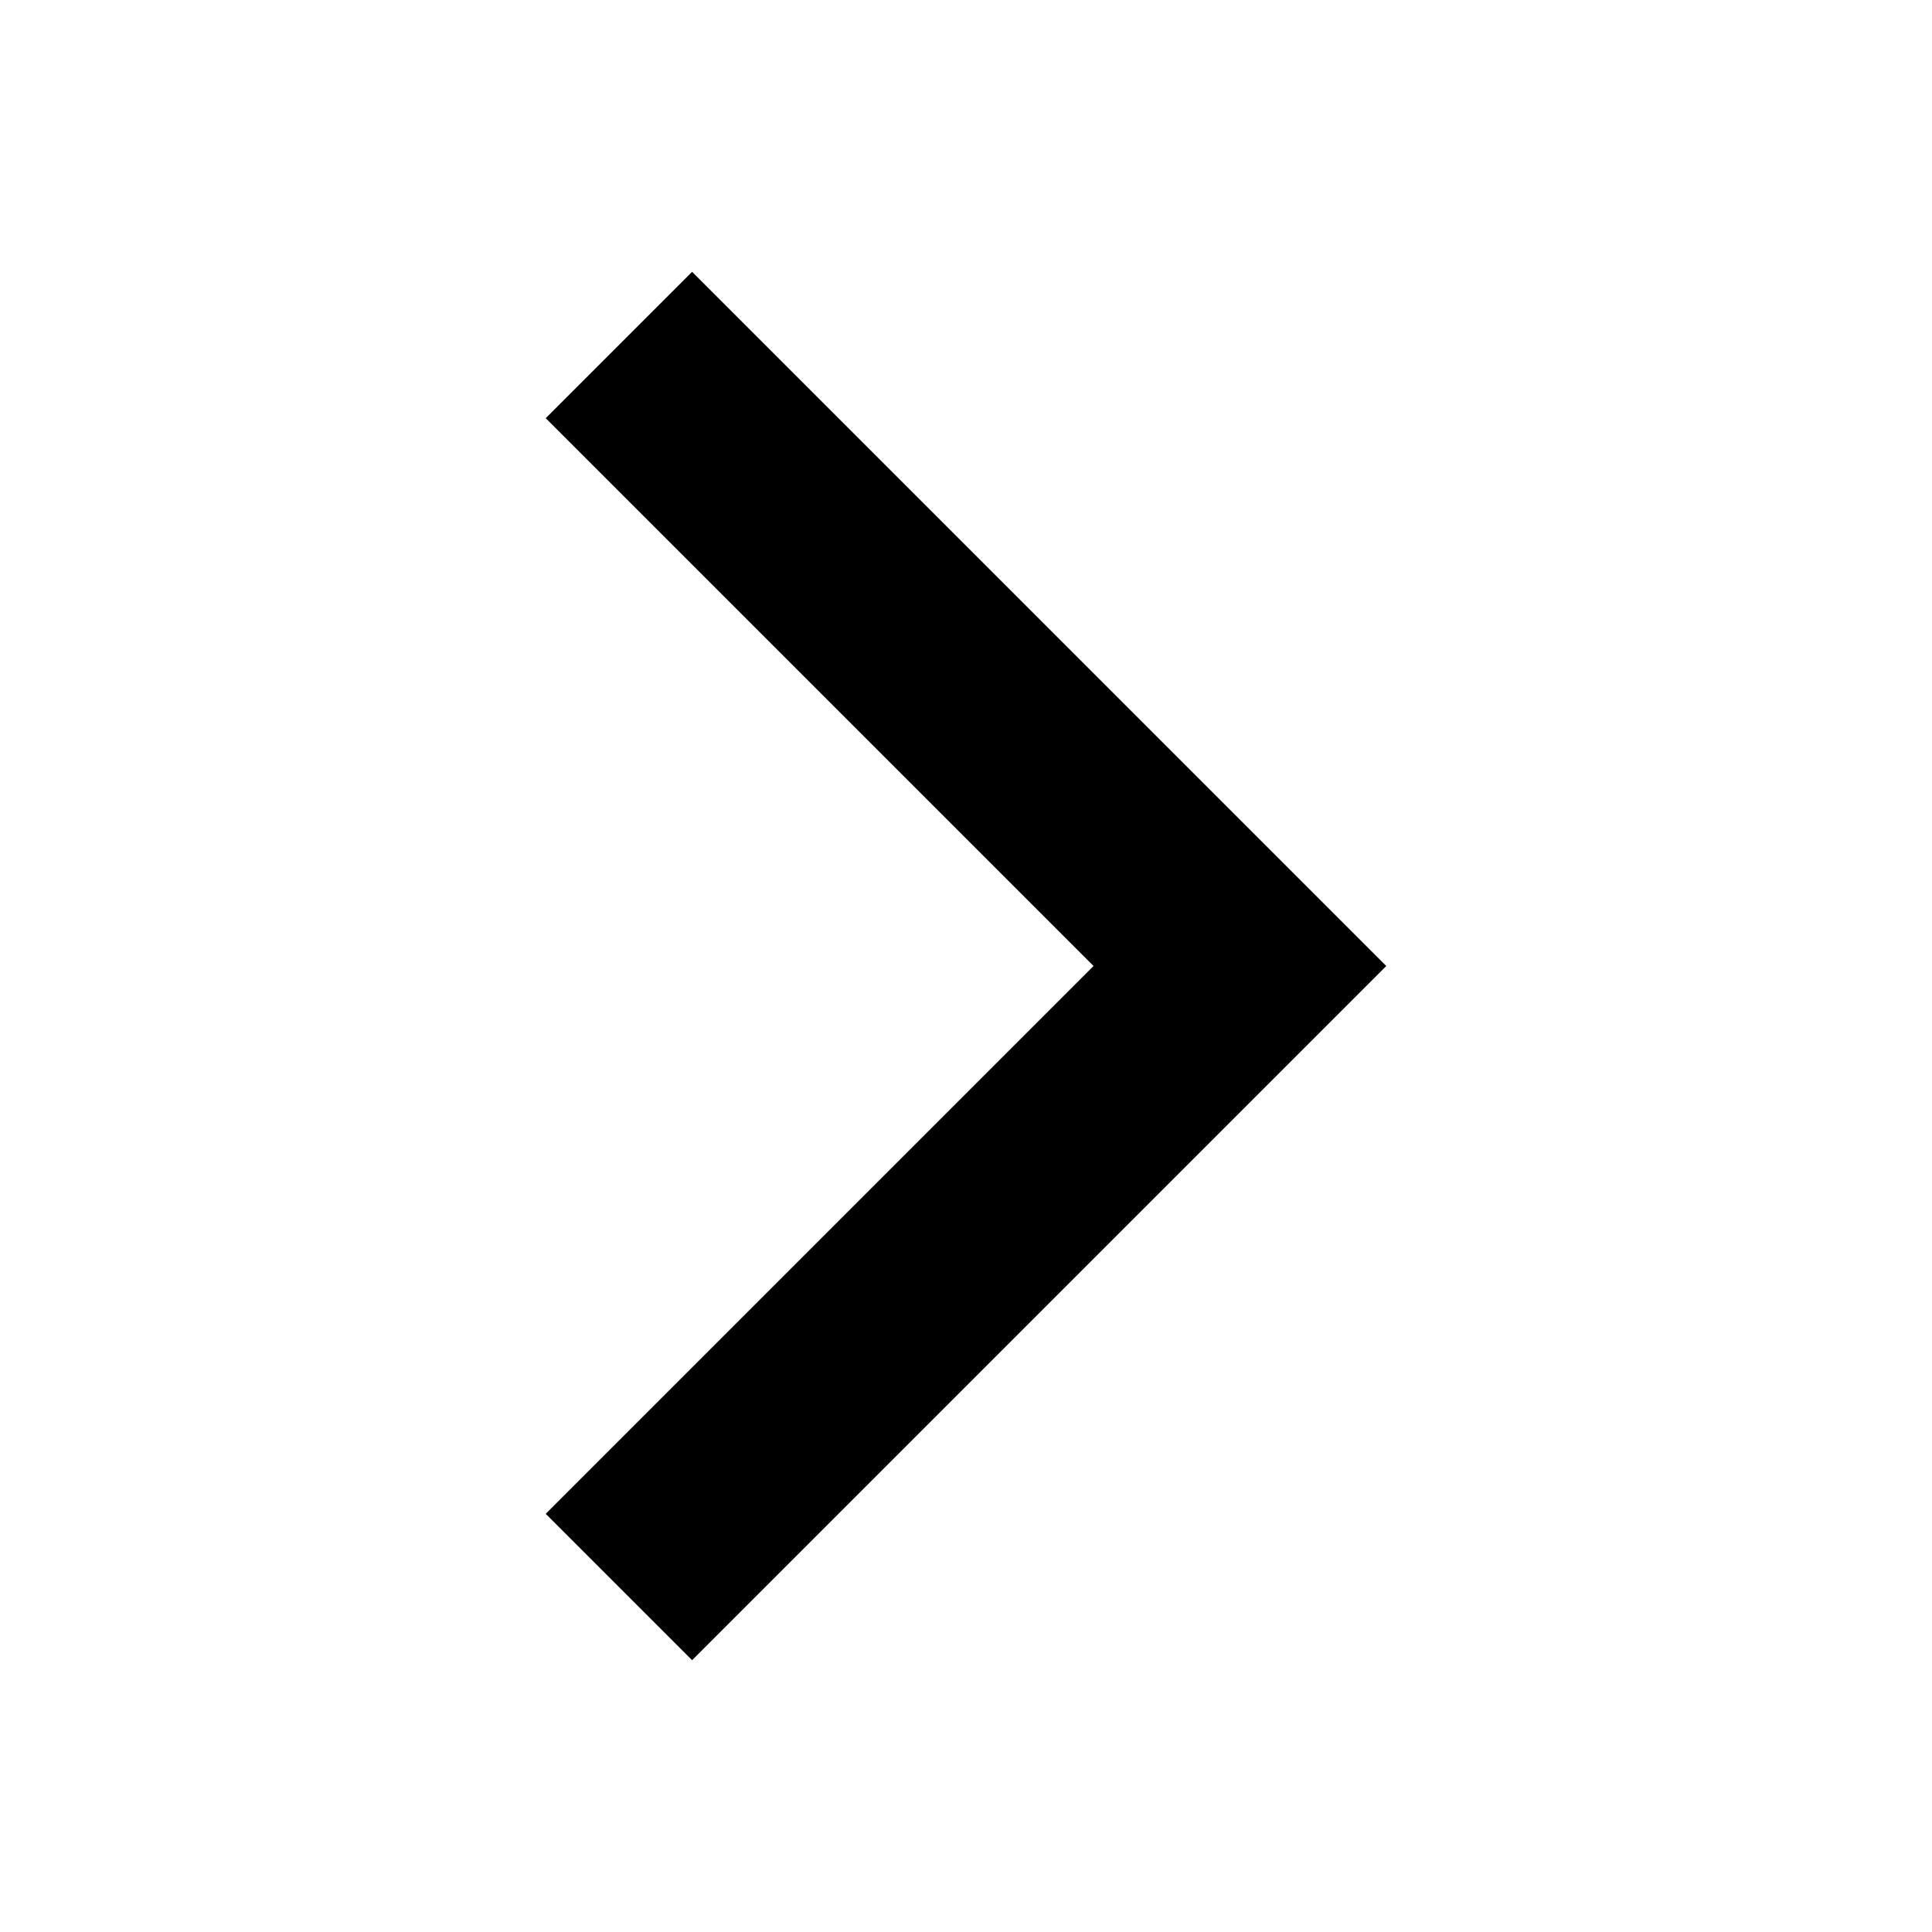
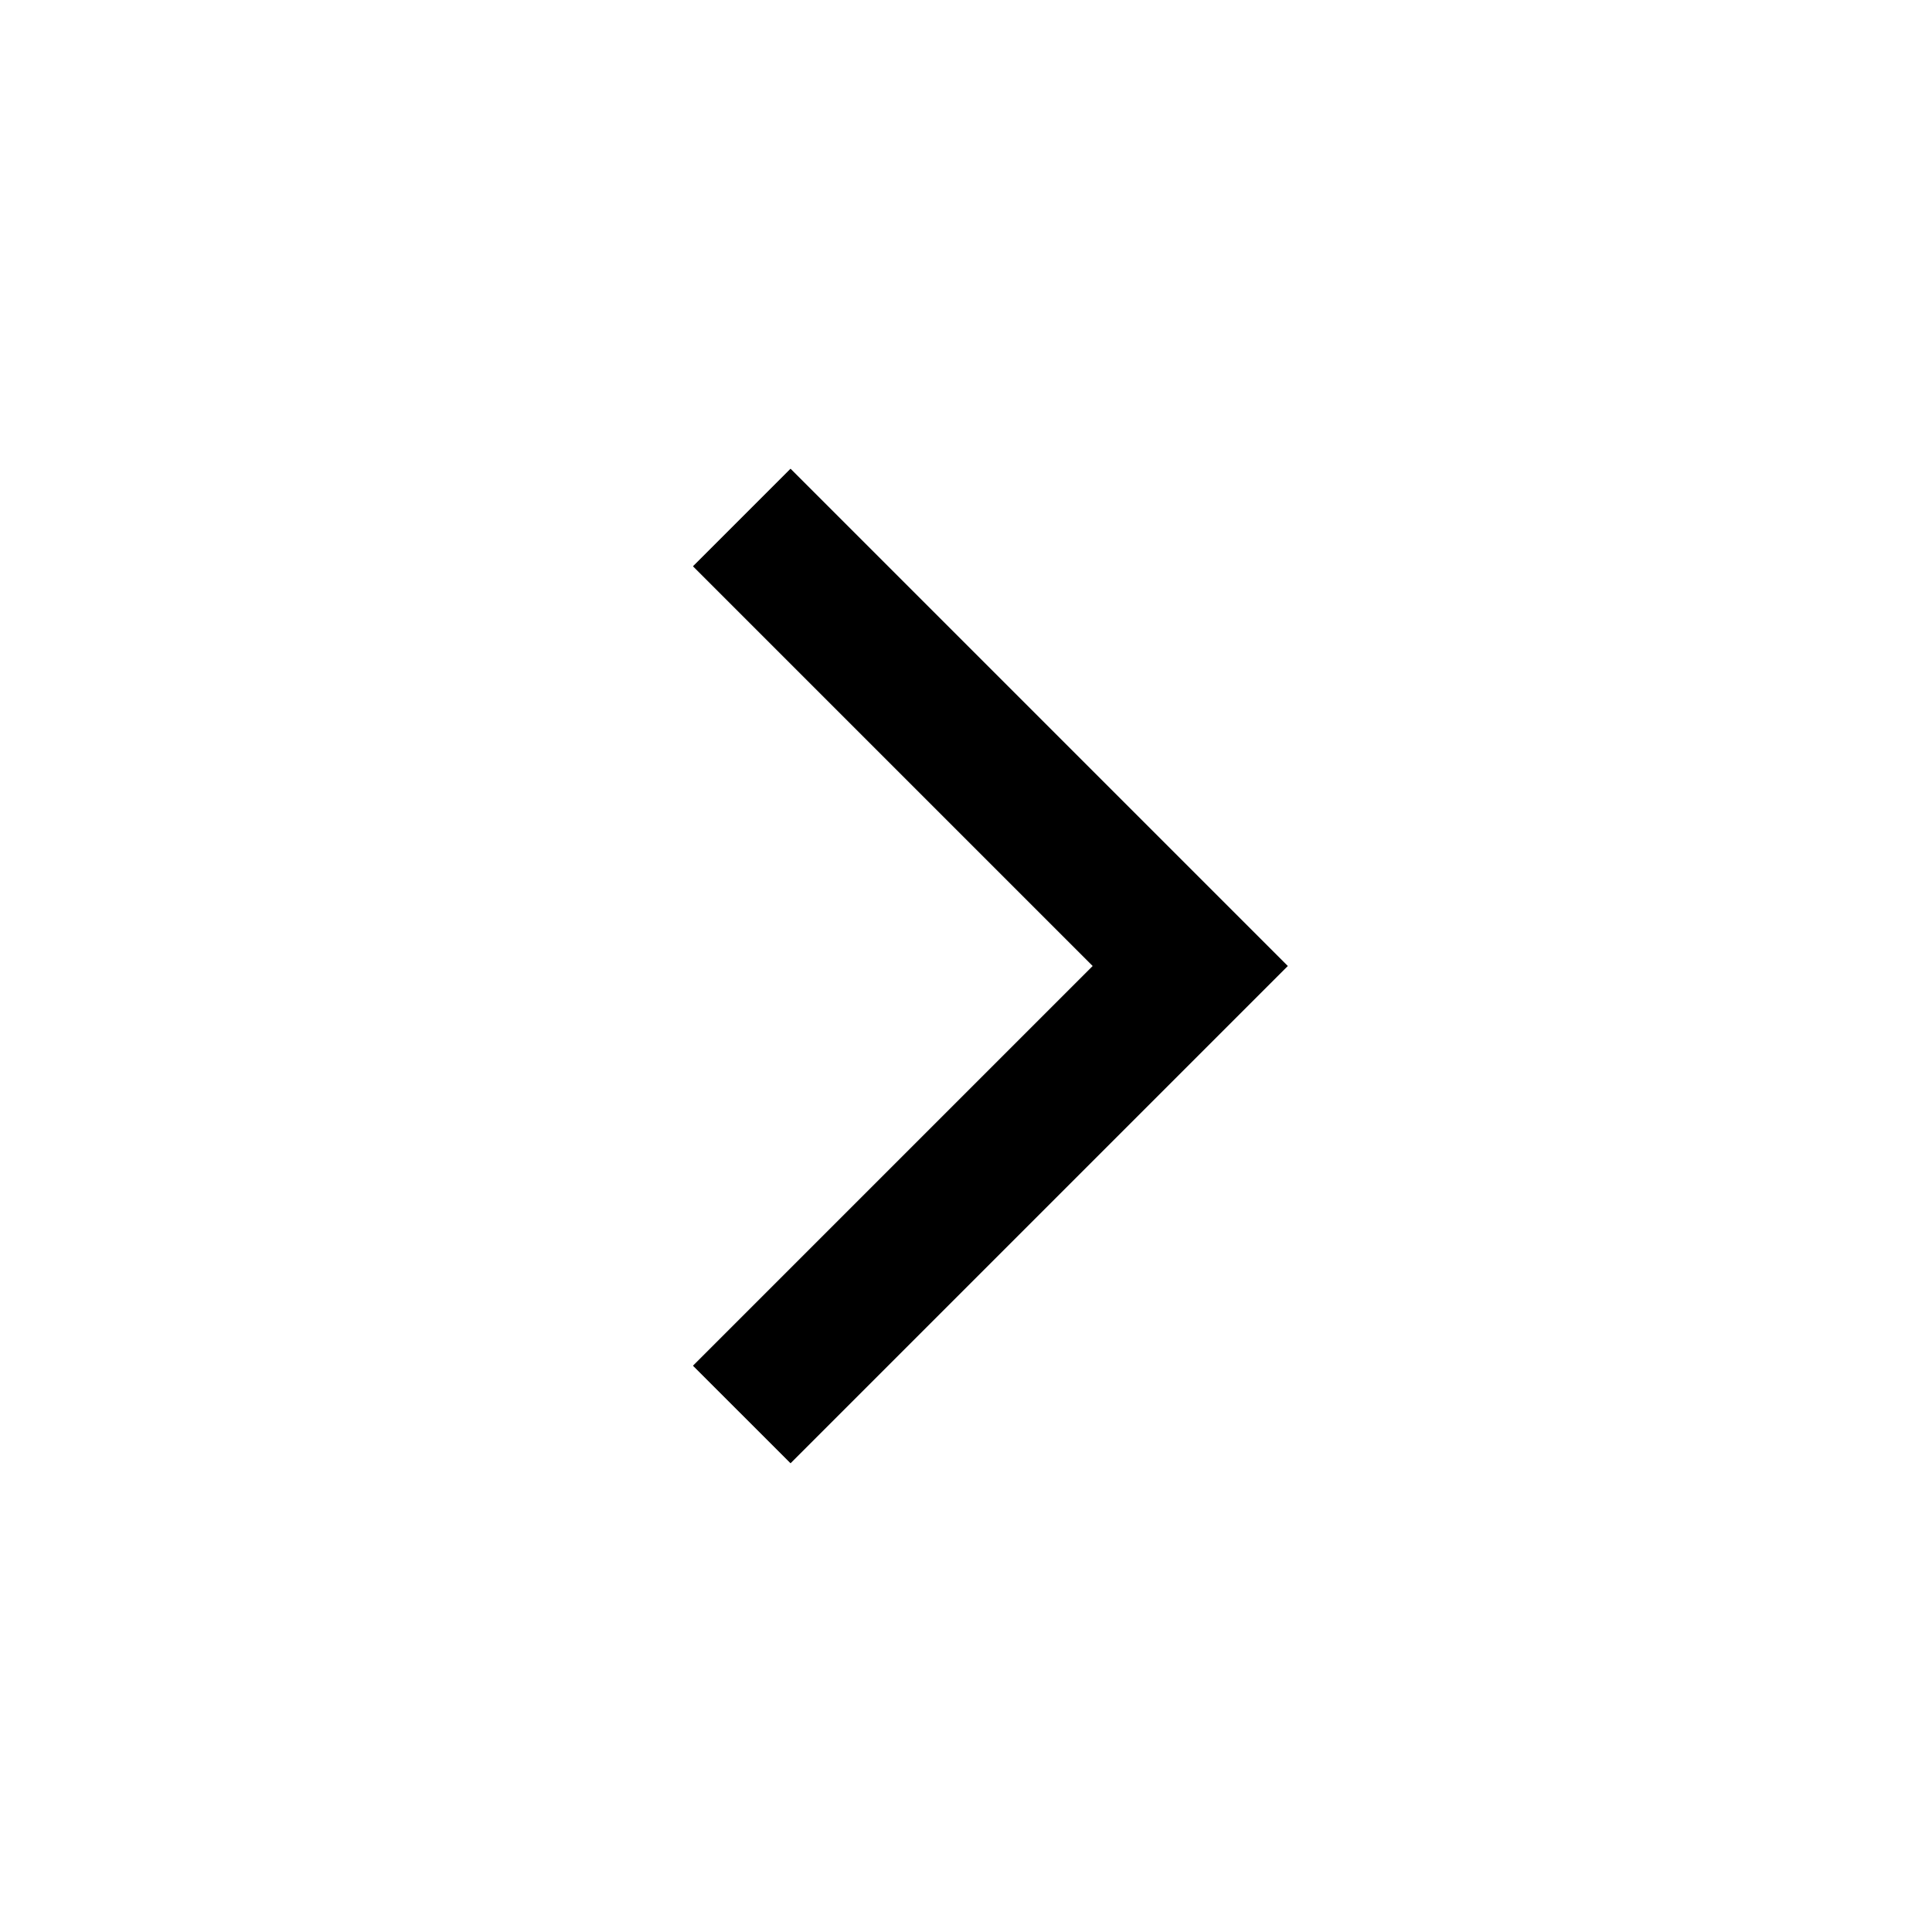
<svg xmlns="http://www.w3.org/2000/svg" viewBox="0 0 448 448" enable-background="new 0 0 448 448">
-   <path d="M160.484 384.969l-33.938-33.938 127.032-127.031-127.031-127.031 33.938-33.938 160.968 160.969-160.969 160.969z" />
+   <path d="M183.314 339.313l-22.628-22.627 92.686-92.686-92.686-92.686 22.628-22.628 115.313 115.314-115.313 115.313z" />
</svg>
